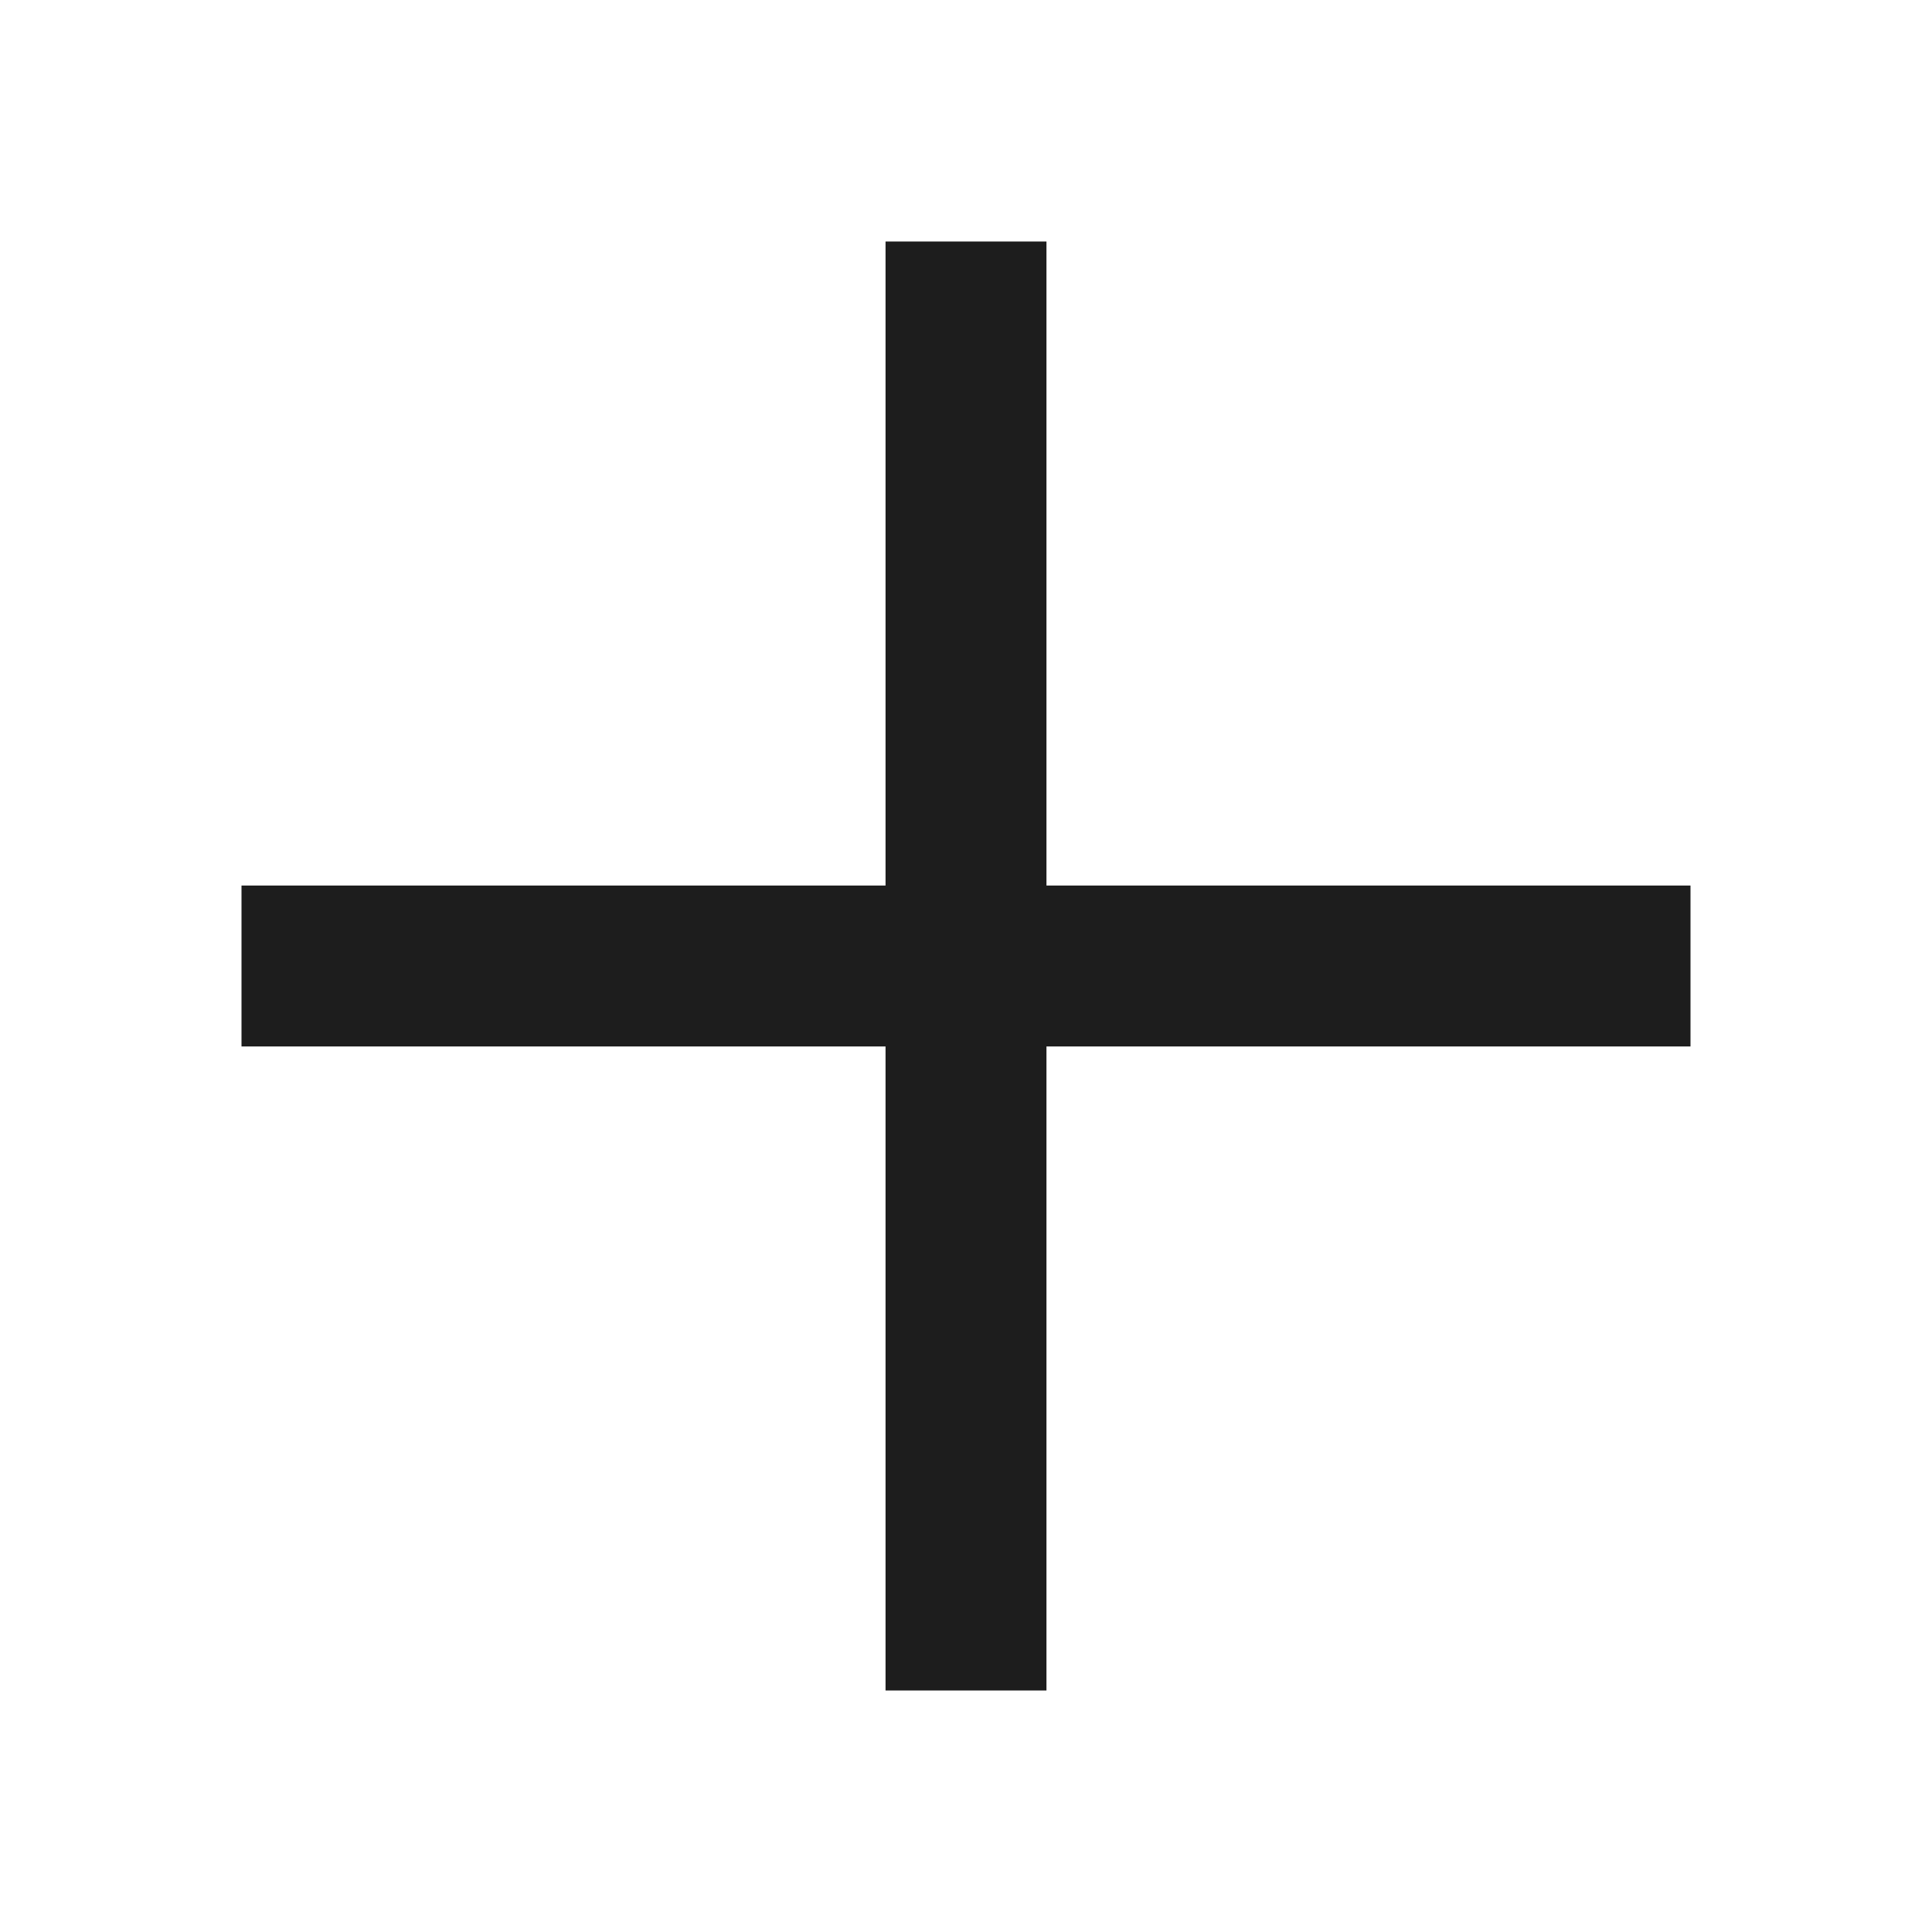
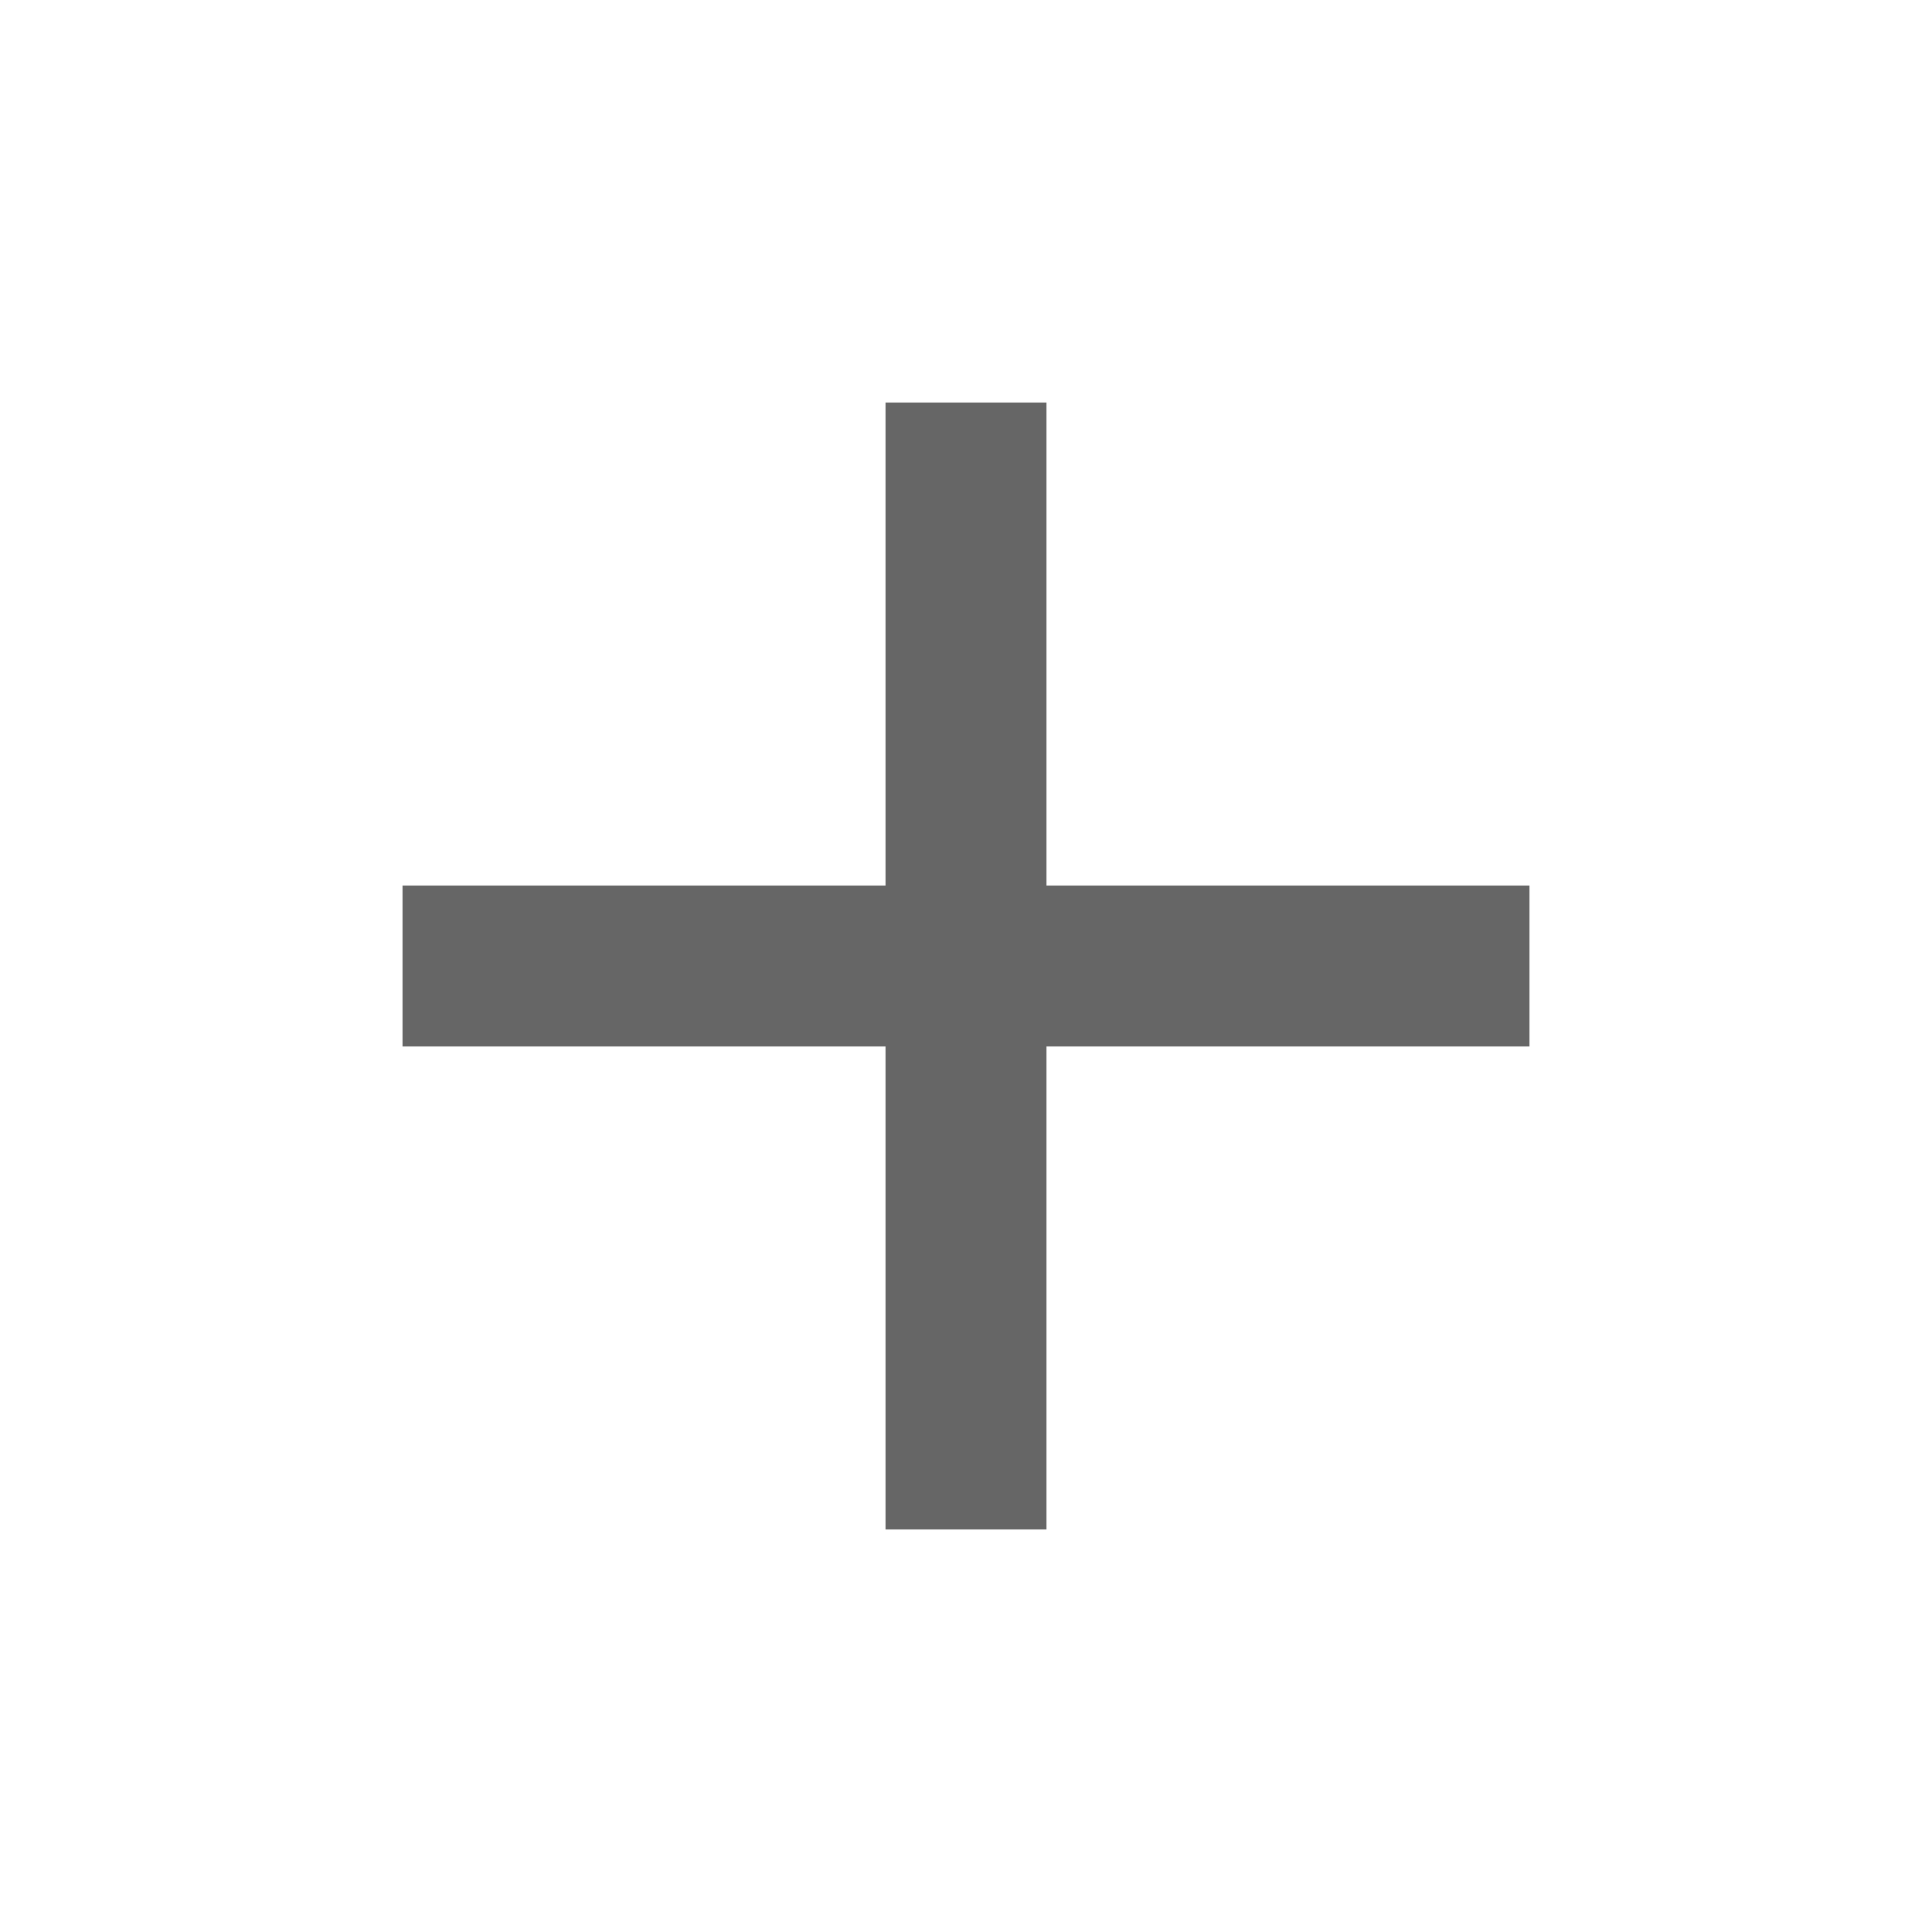
- <svg xmlns="http://www.w3.org/2000/svg" width="17" height="17" viewBox="0 0 17 17" fill="none">
-   <mask id="mask0_3_66" style="mask-type:alpha" maskUnits="userSpaceOnUse" x="0" y="0" width="17" height="17">
-     <rect width="17" height="17" fill="#D9D9D9" />
+ <svg xmlns="http://www.w3.org/2000/svg" width="20" height="20" viewBox="0 0 20 20" fill="none">
+   <mask id="mask0_2_127" style="mask-type:alpha" maskUnits="userSpaceOnUse" x="0" y="0" width="20" height="20">
+     <rect width="20" height="20" fill="#D9D9D9" />
  </mask>
-   <g mask="url(#mask0_3_66)">
-     <path d="M7.792 14.875V9.208H2.125V7.792H7.792V2.125H9.208V7.792H14.875V9.208H9.208V14.875H7.792Z" fill="#1D1D1D" />
+   <g mask="url(#mask0_2_127)">
+     <path d="M9.167 10.833H4.167V9.167H9.167V4.167H10.833V9.167H15.833V10.833H10.833V15.833H9.167V10.833Z" fill="#666666" />
  </g>
</svg>
